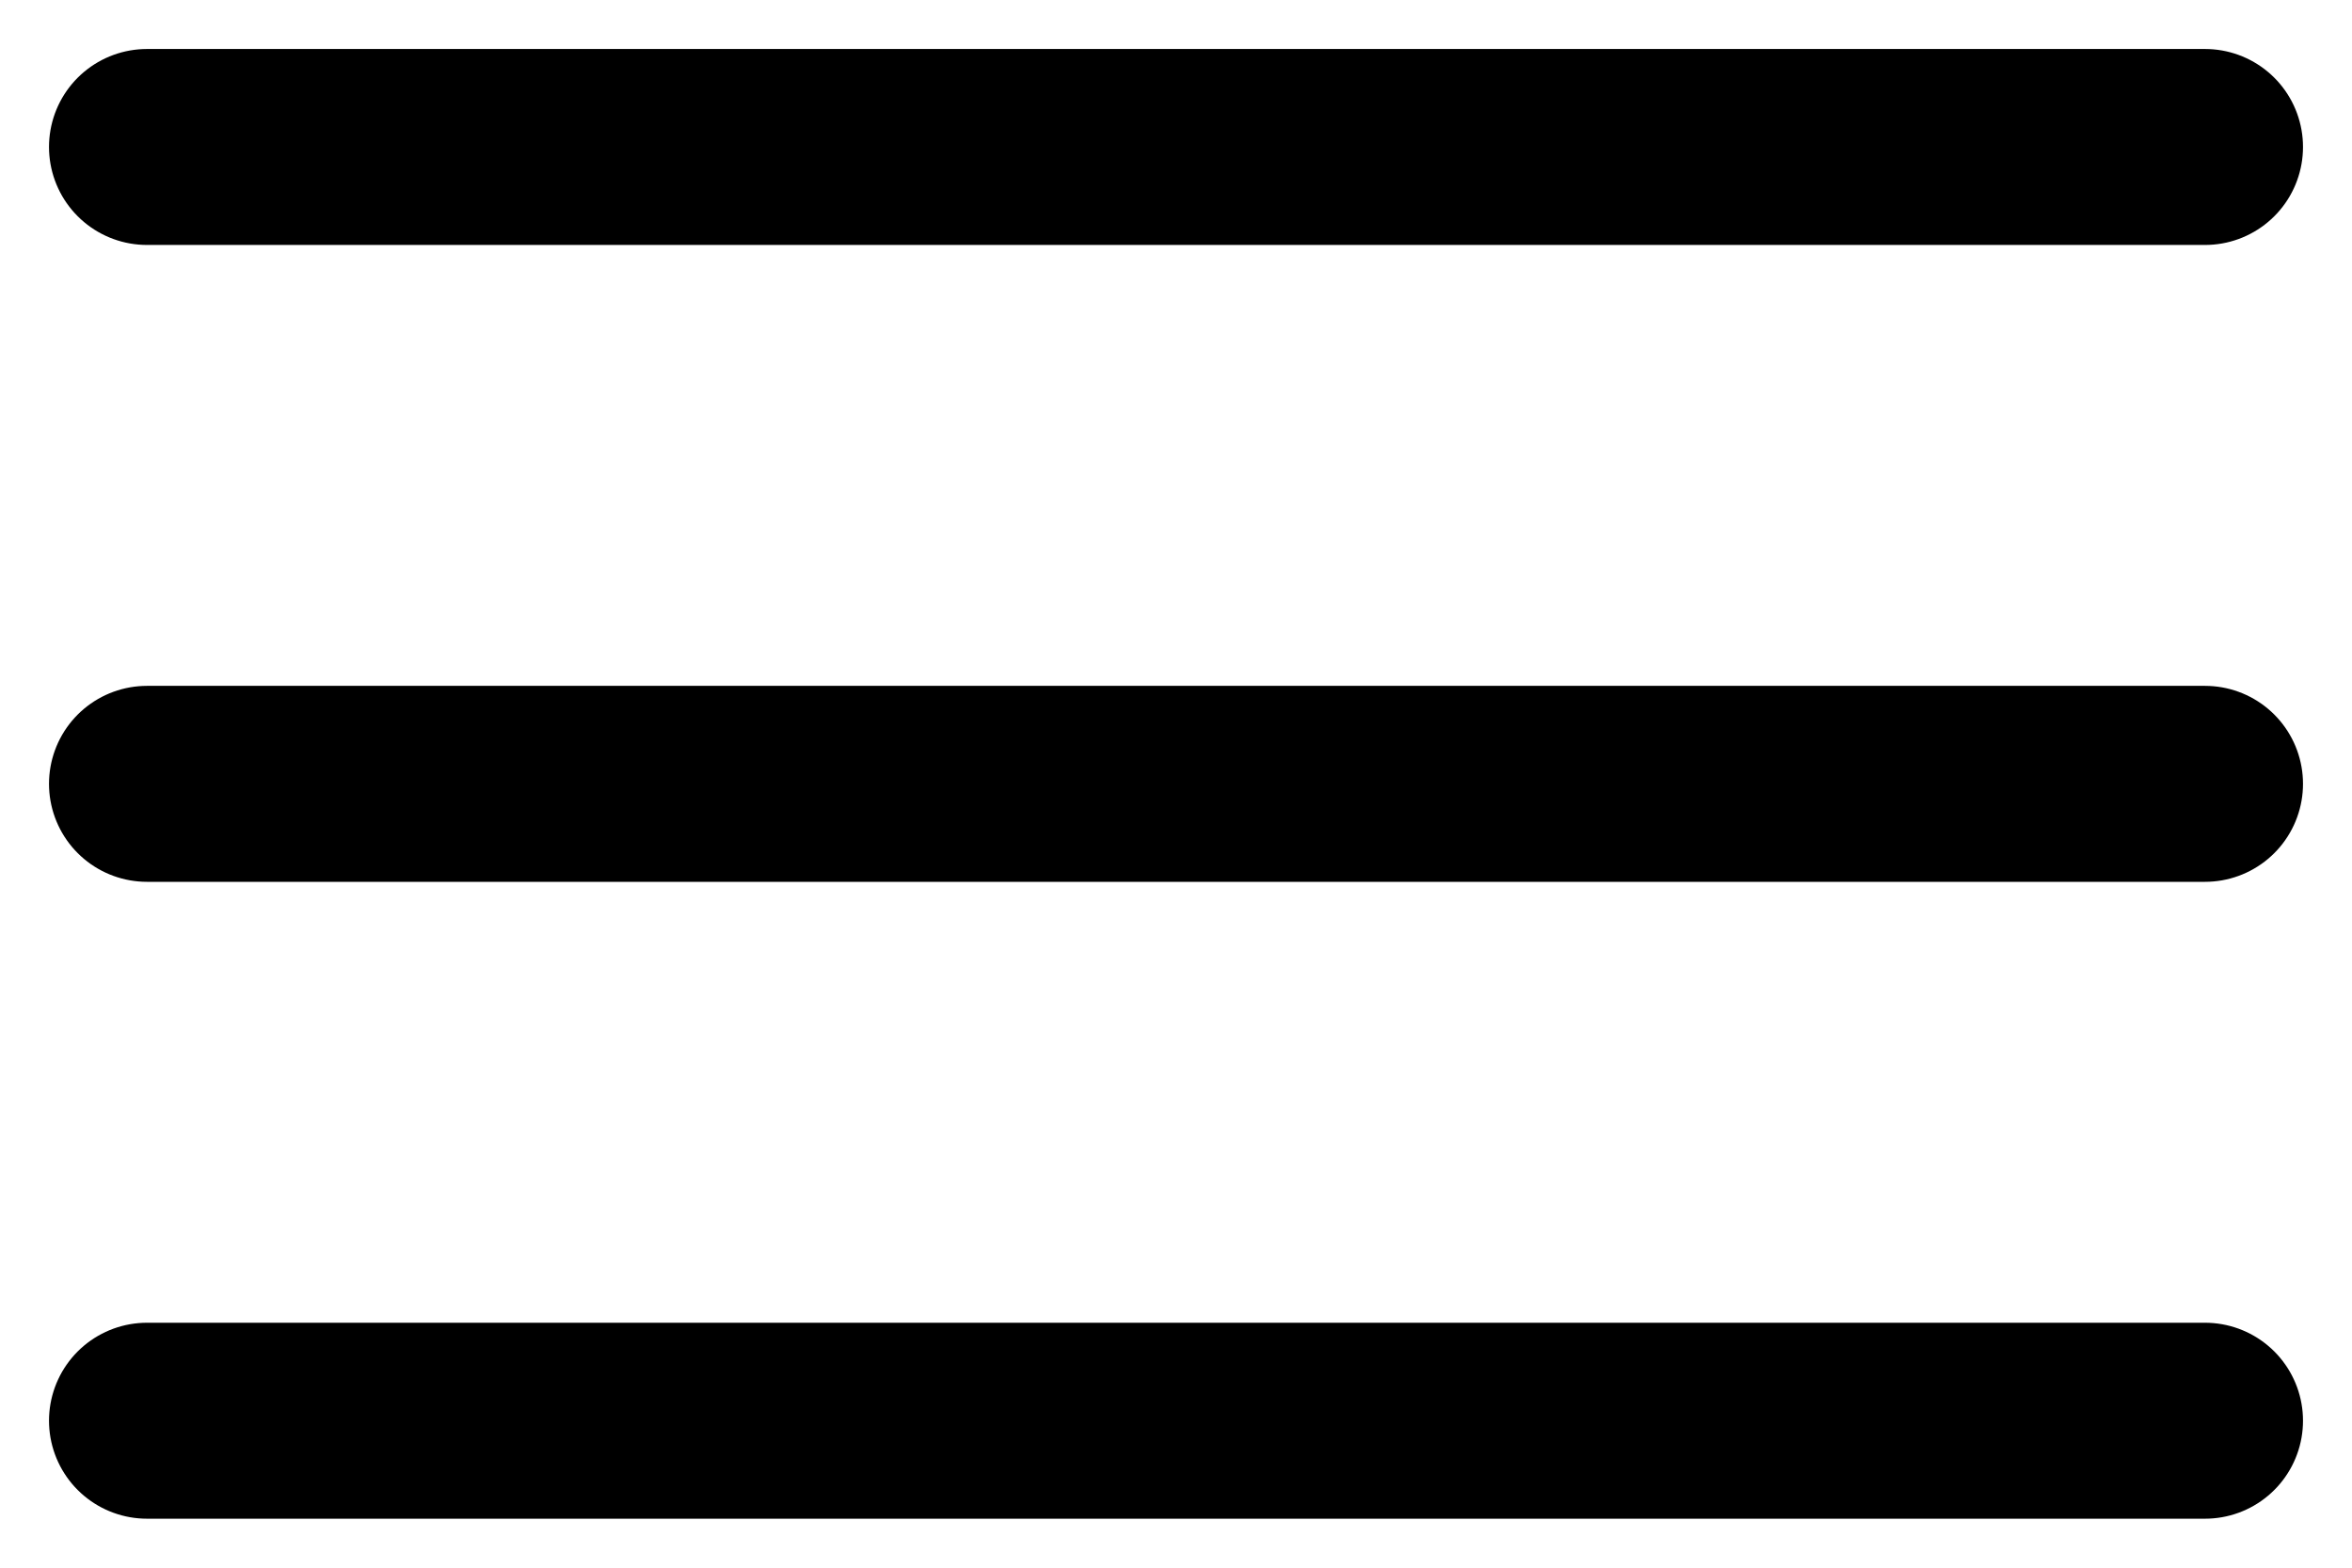
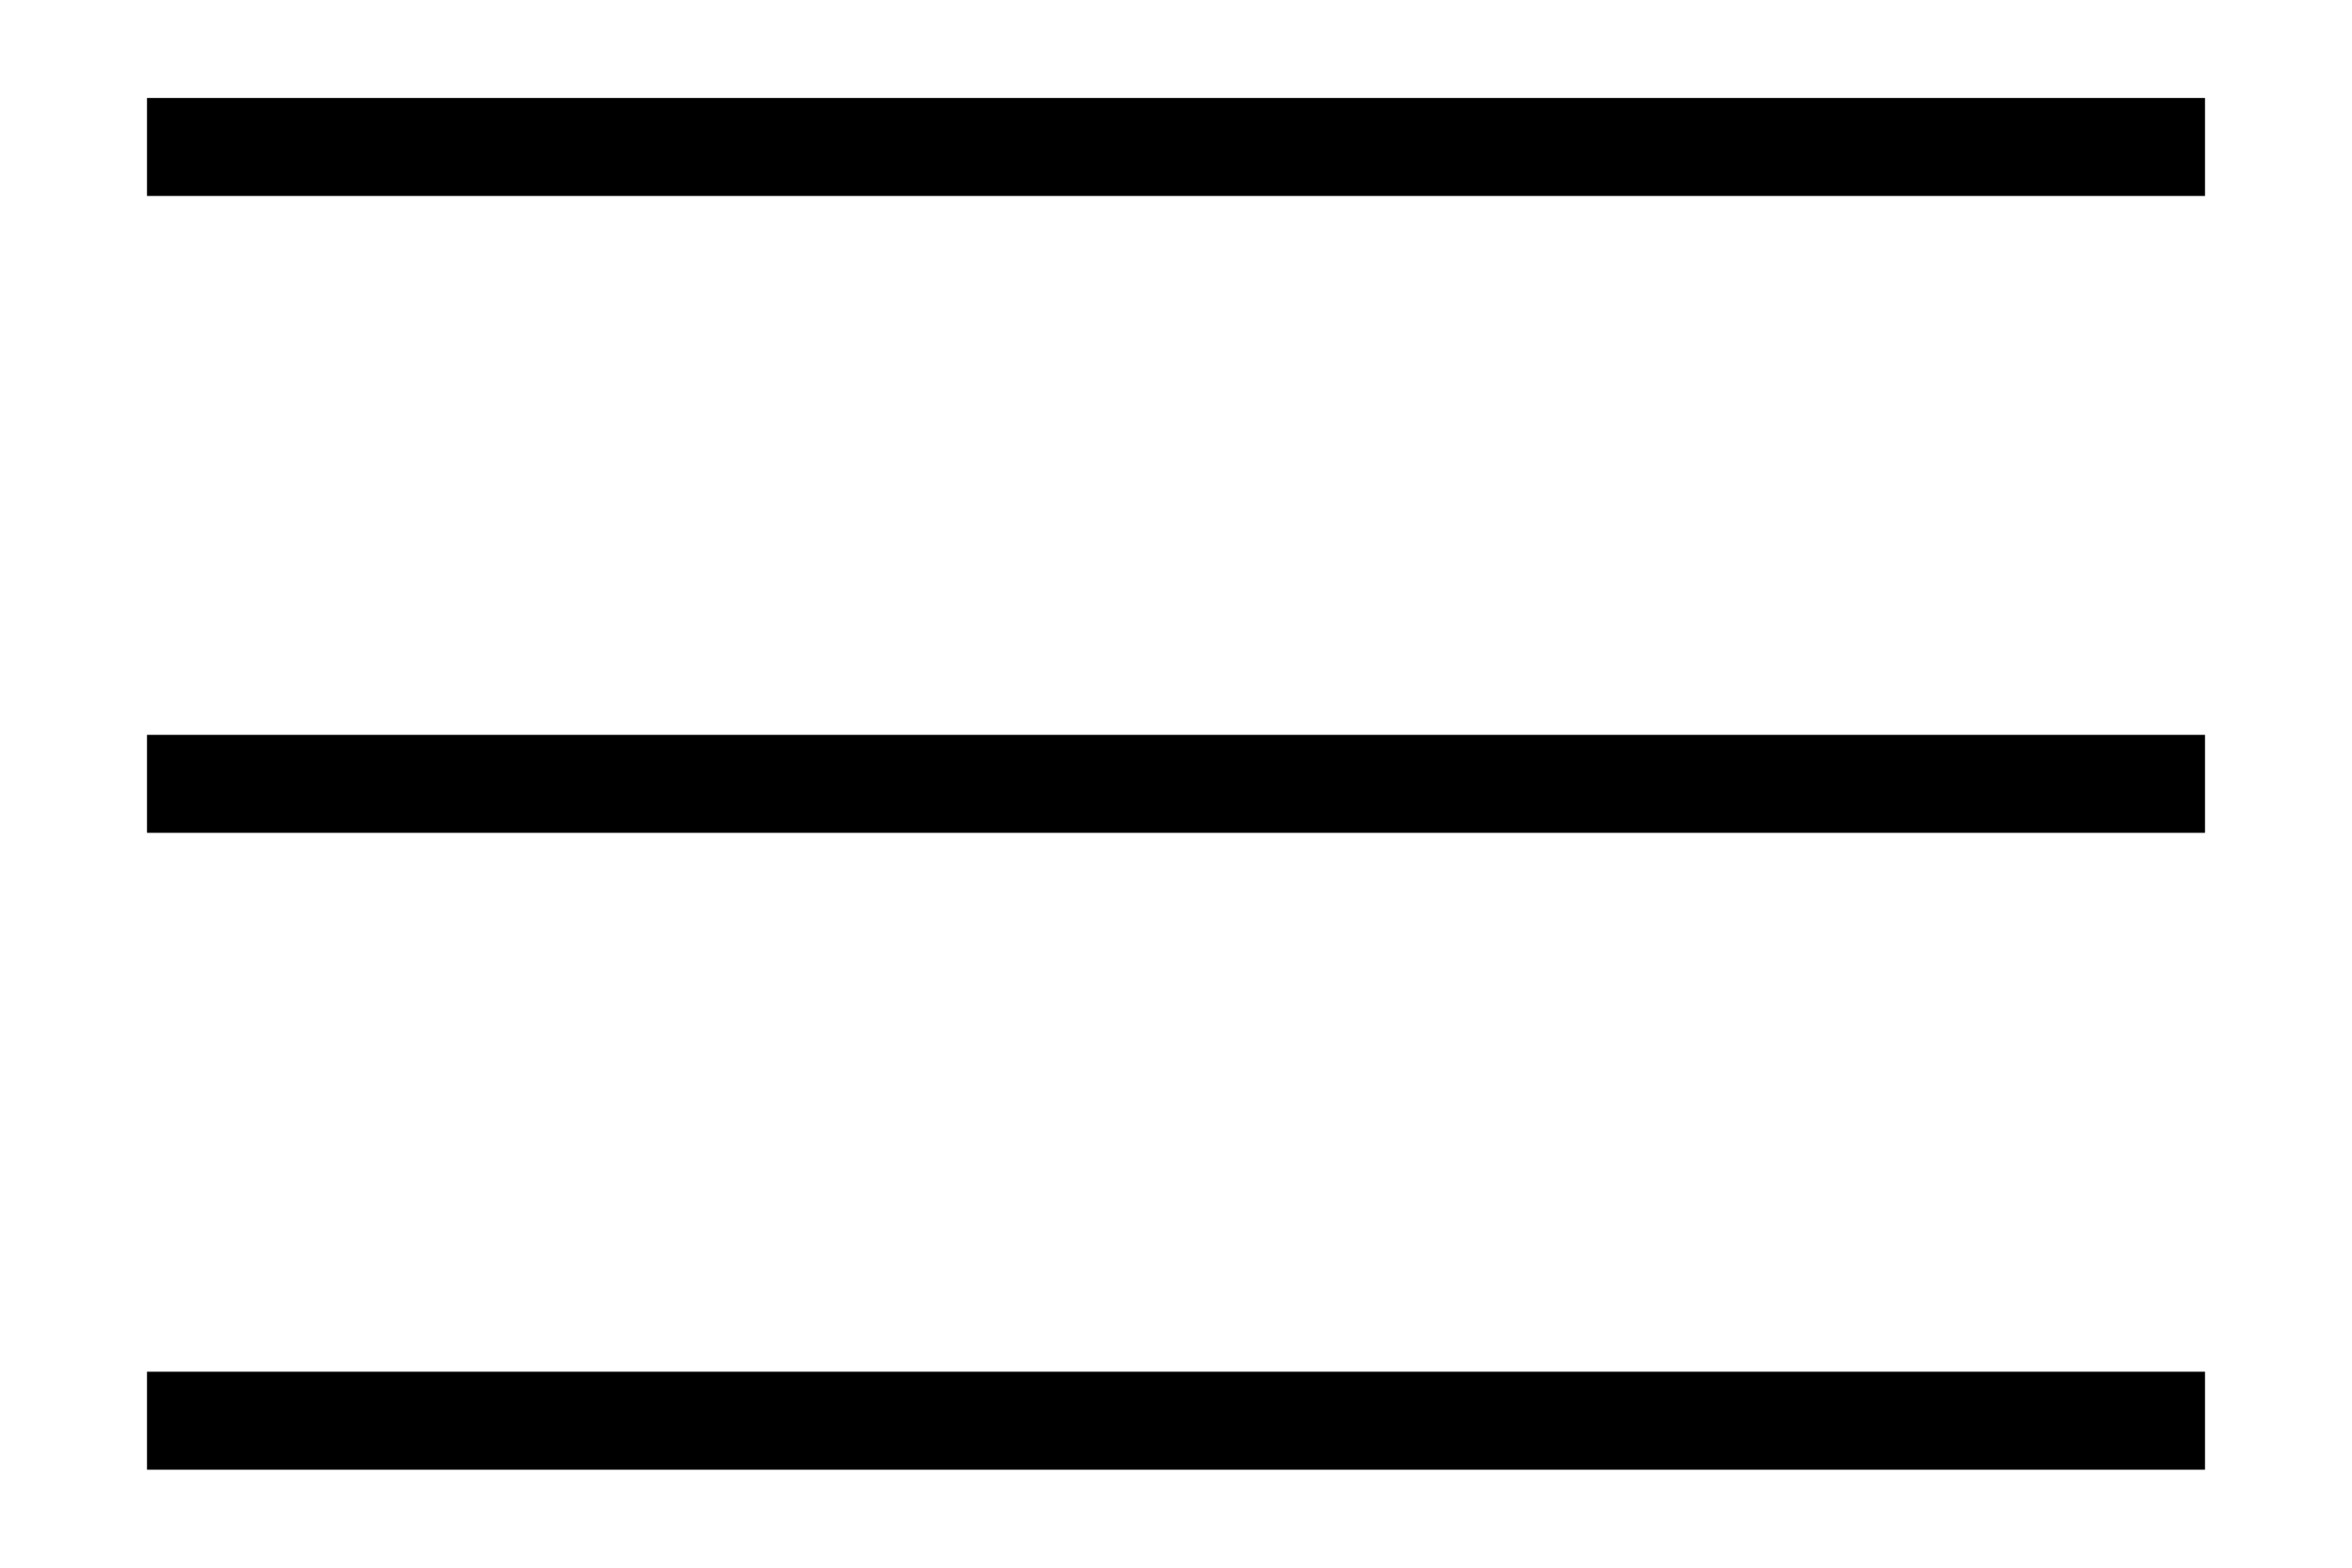
<svg xmlns="http://www.w3.org/2000/svg" width="24" height="16" viewBox="0 0 24 16" fill="none">
-   <path d="M1.5 1.5H22.5M1.5 8H22.5M1.5 14.5H22.5" stroke="black" stroke-width="2" stroke-miterlimit="10" stroke-linecap="round" />
+   <path d="M1.5 1.5H22.5M1.5 8H22.5M1.5 14.5H22.5" stroke="black" strokeWidth="2" strokeMiterlimit="10" strokeLinecap="round" />
</svg>
